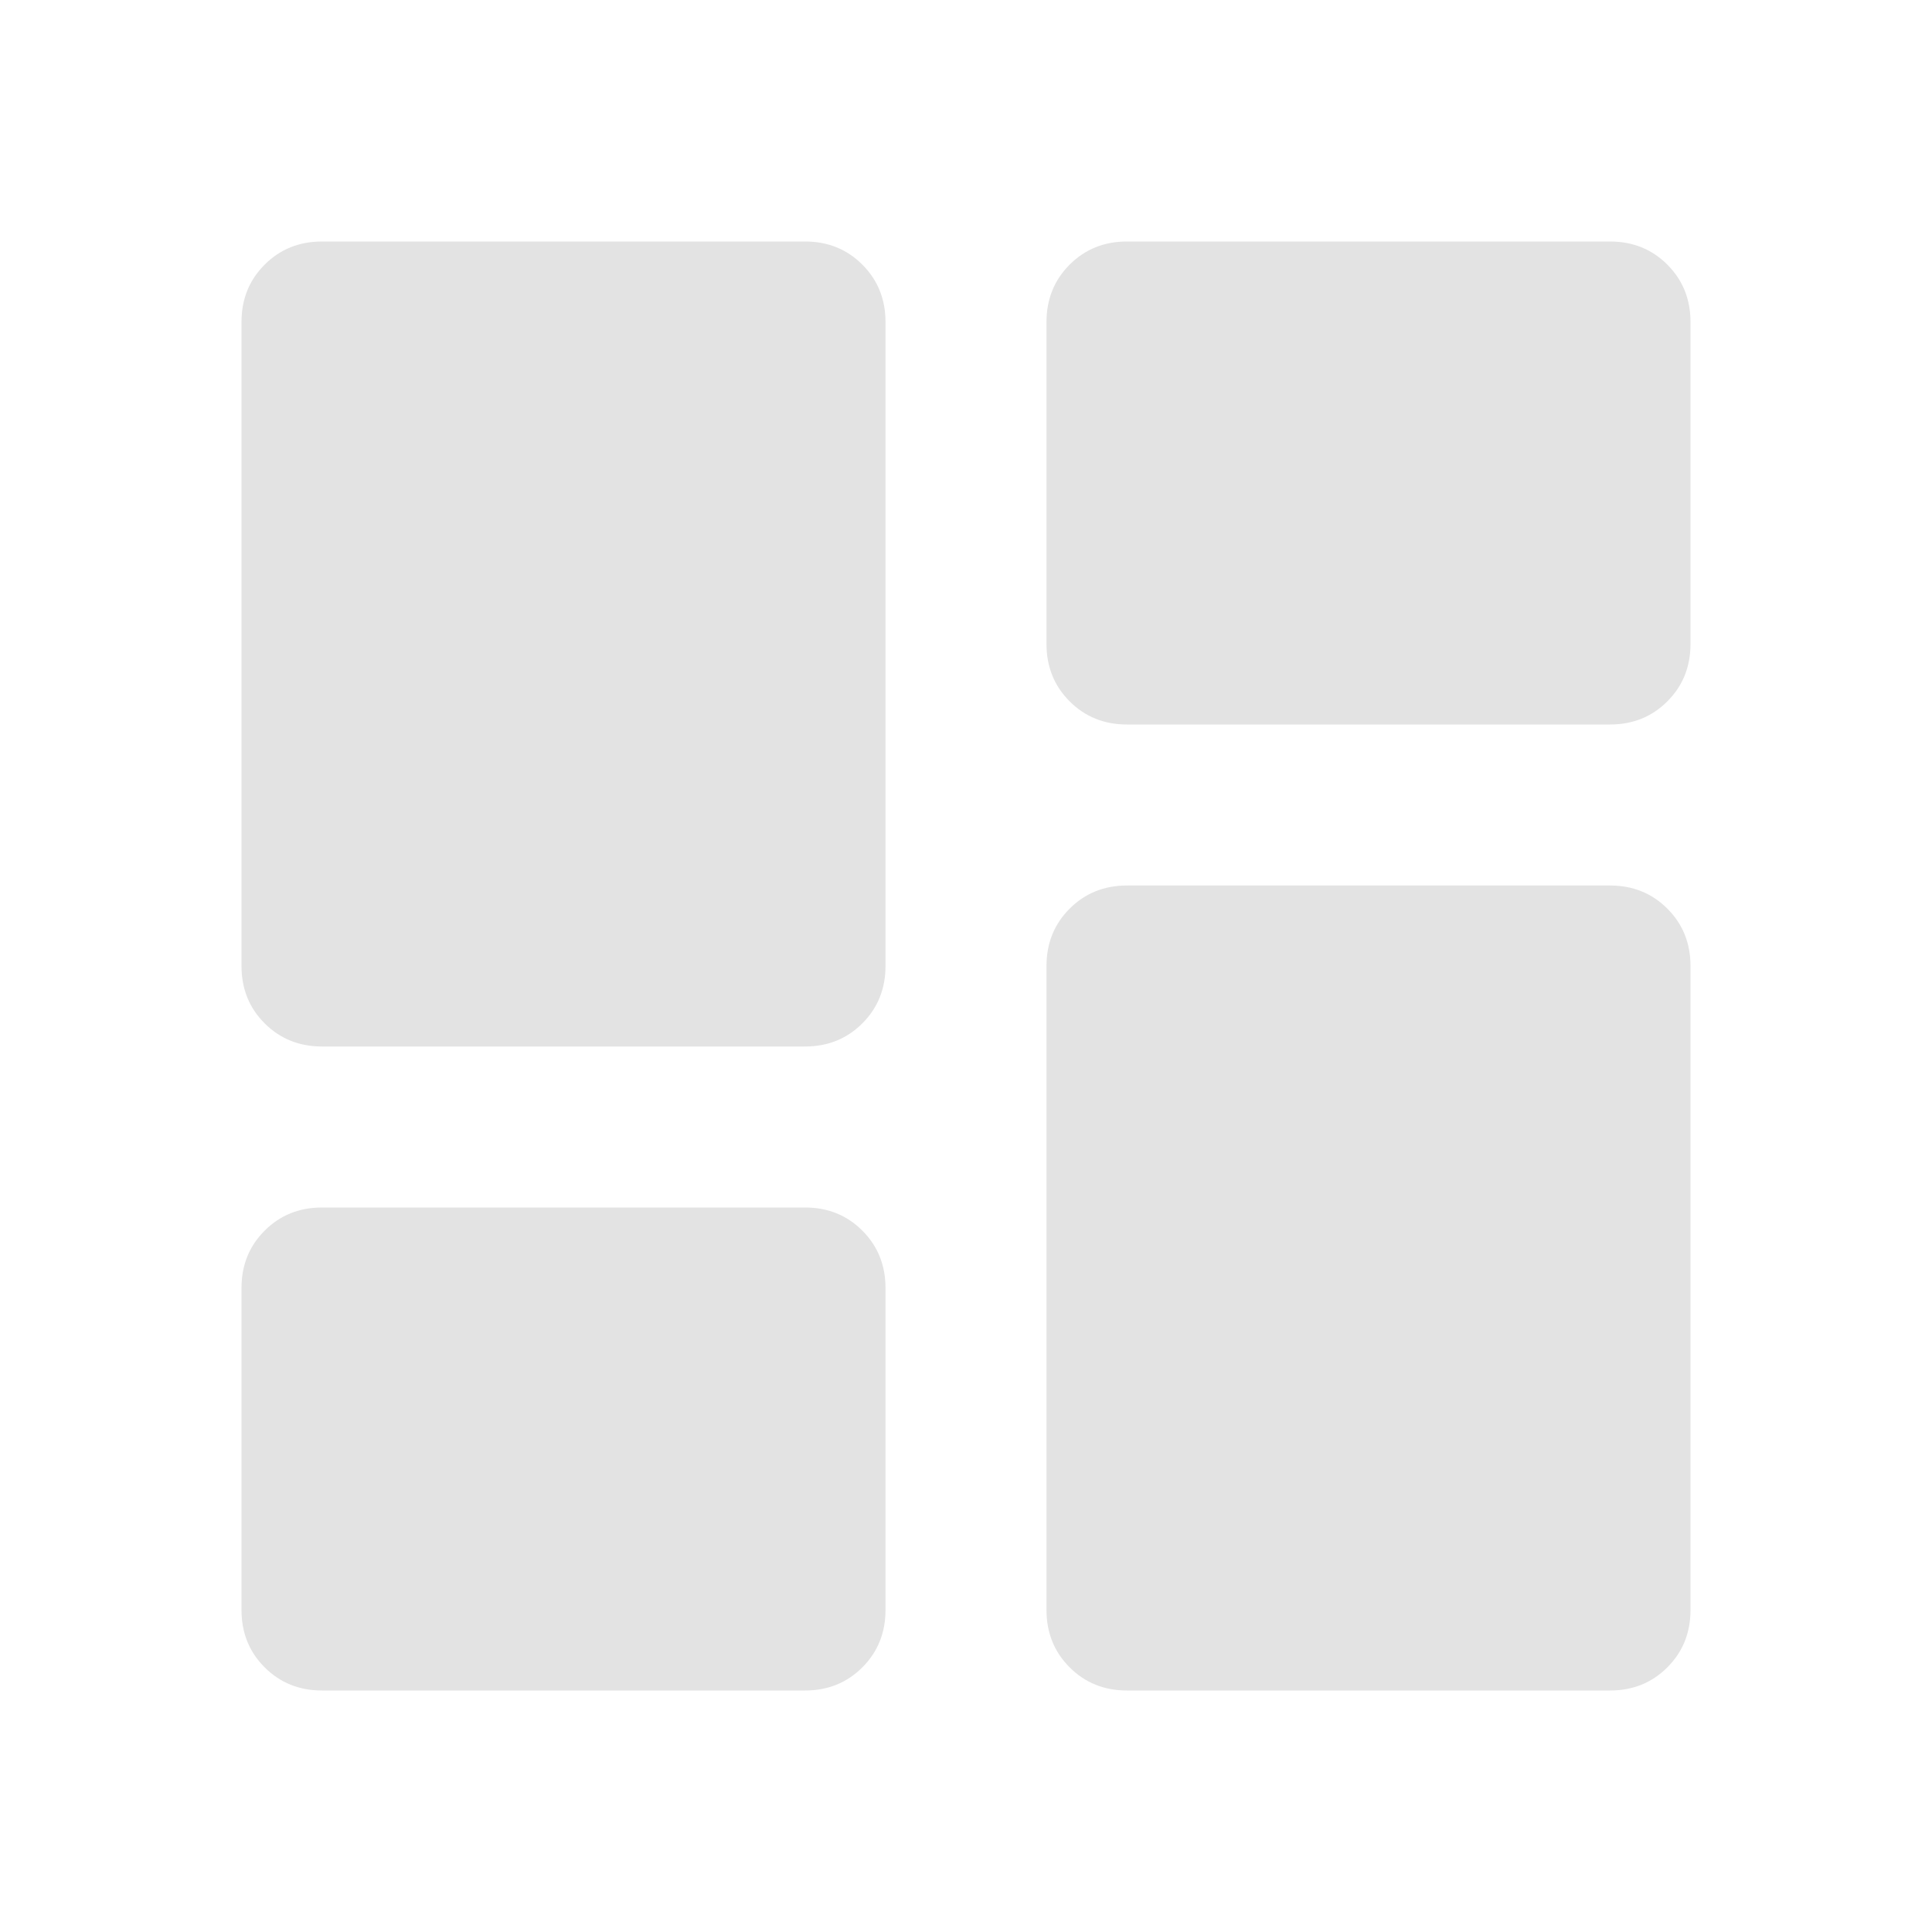
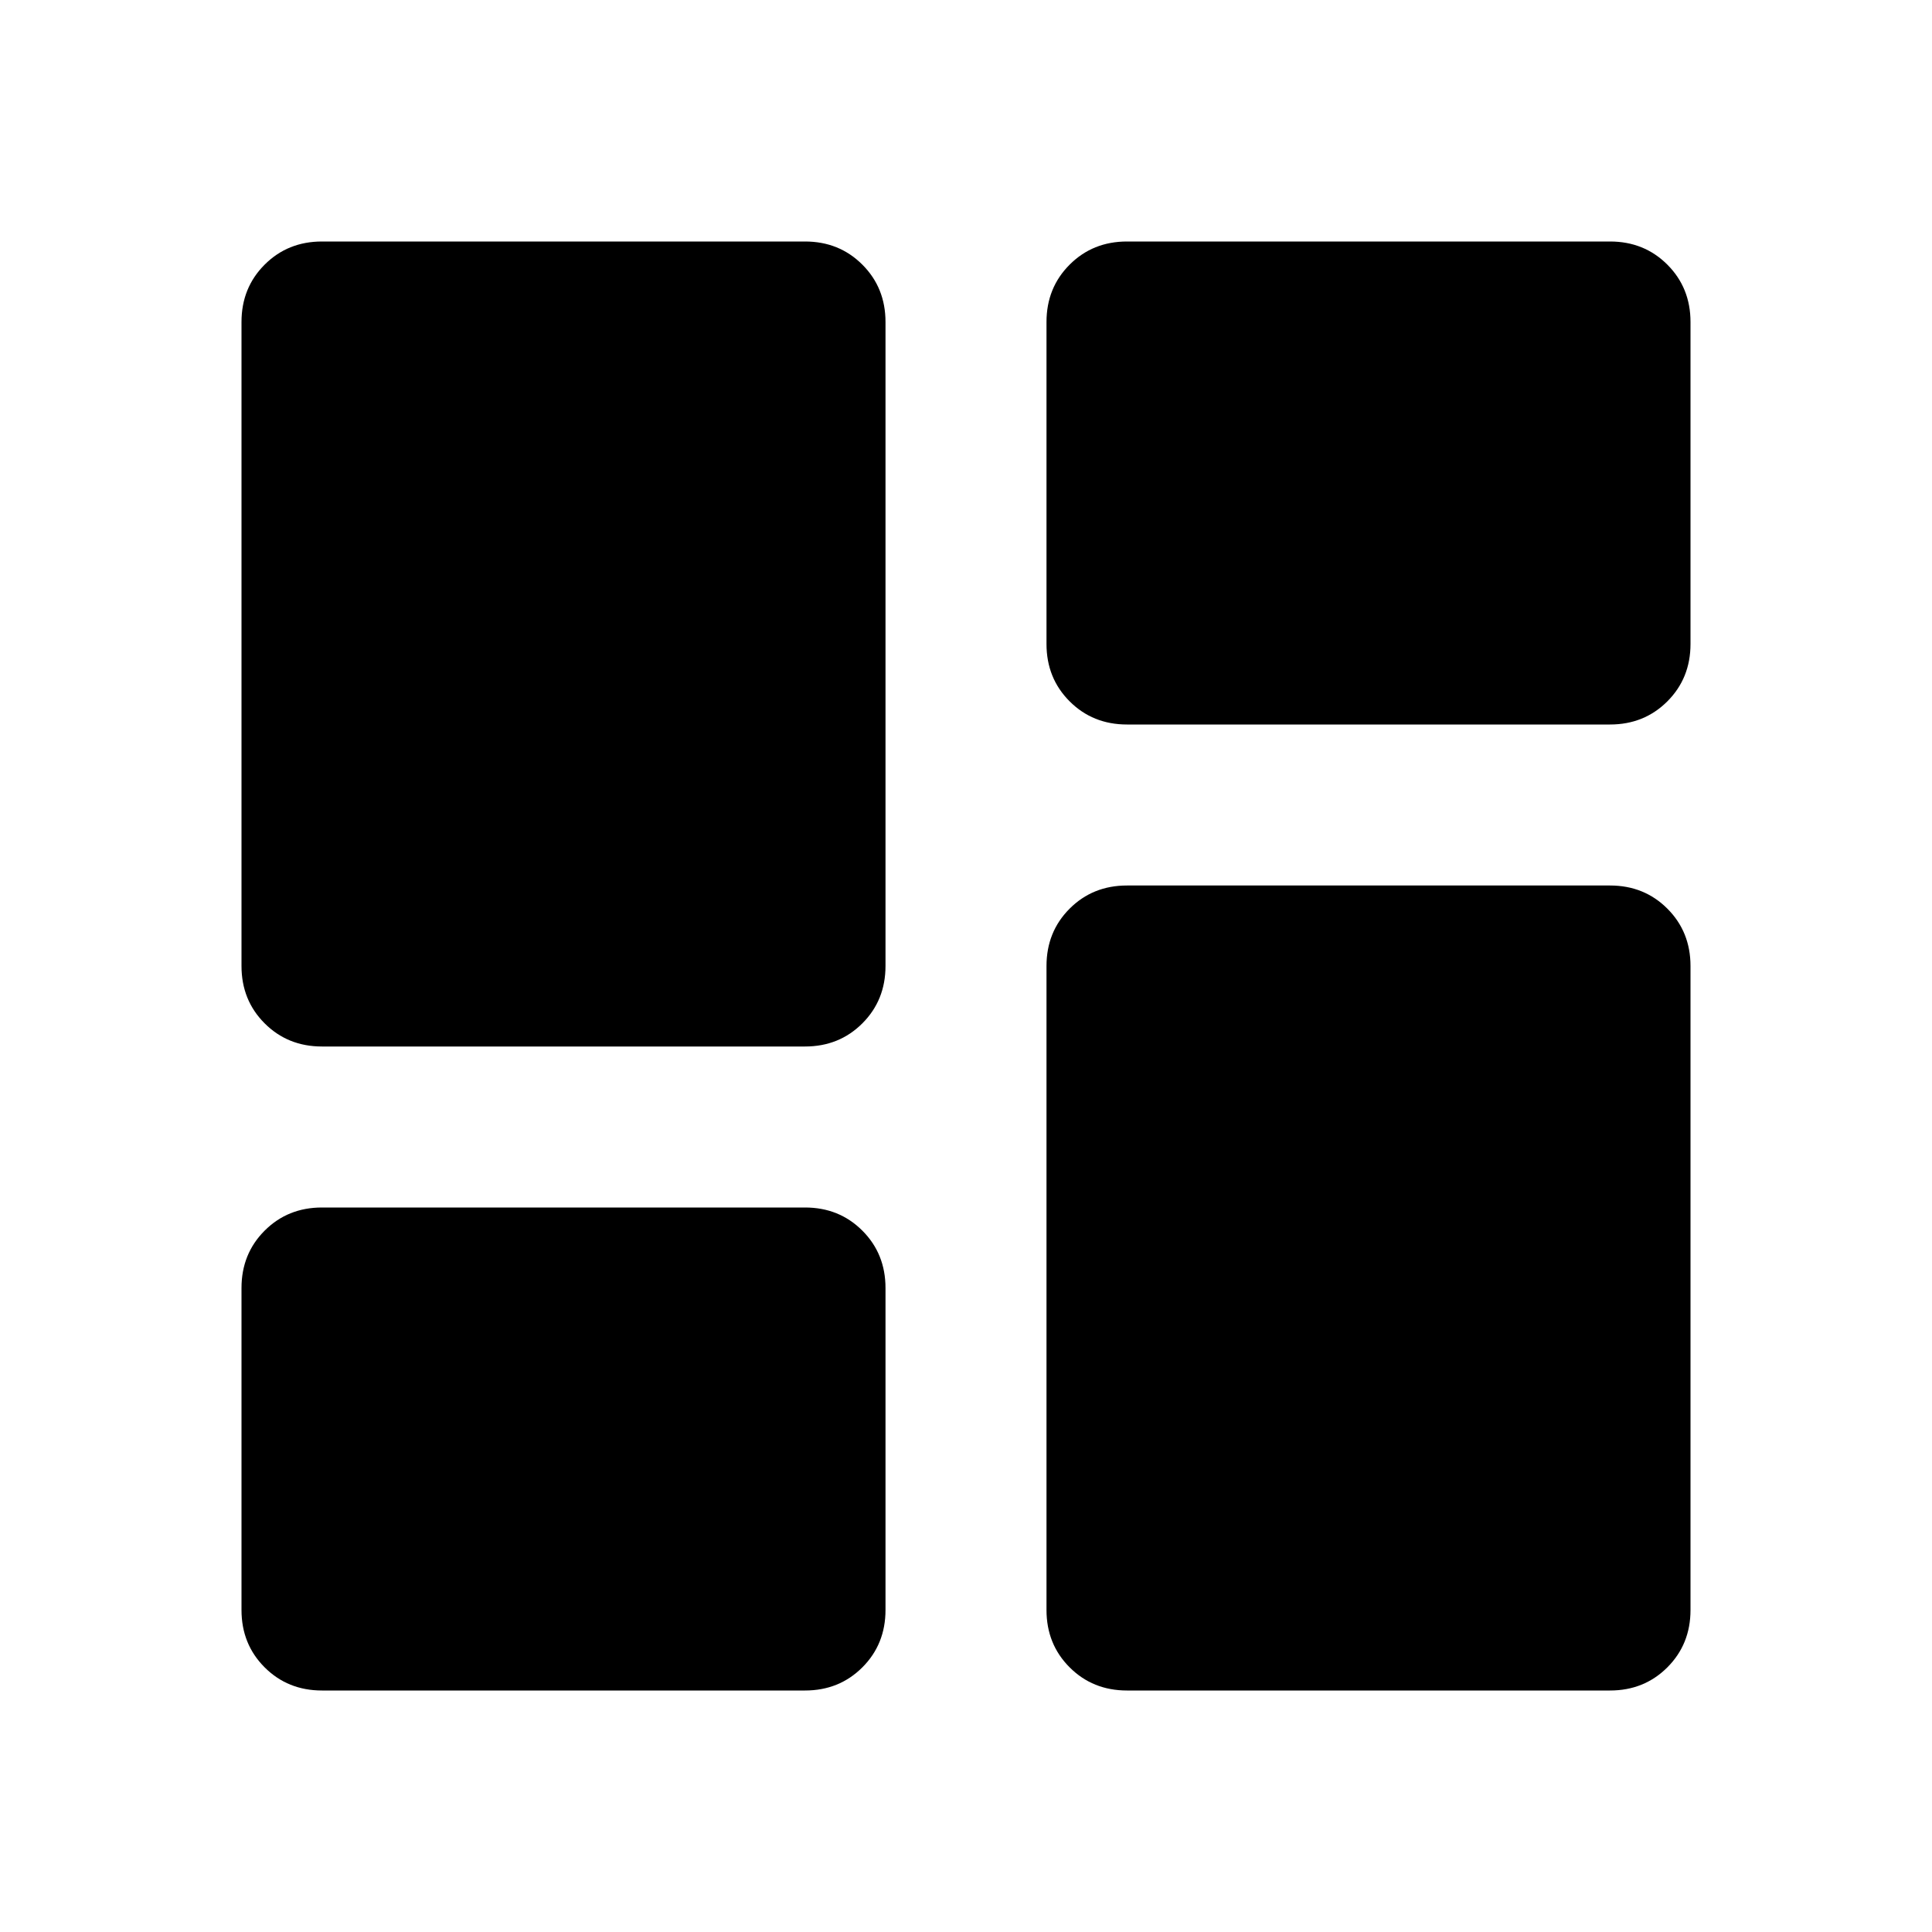
- <svg xmlns="http://www.w3.org/2000/svg" height="24px" viewBox="0 -960 960 960" width="24px" fill="#e3e3e3">
+ <svg xmlns="http://www.w3.org/2000/svg" height="24px" viewBox="0 -960 960 960" width="24px" fill="currentColor">
  <path d="M560-600q-17 0-28.5-11.5T520-640v-160q0-17 11.5-28.5T560-840h240q17 0 28.5 11.5T840-800v160q0 17-11.5 28.5T800-600H560ZM160-440q-17 0-28.5-11.5T120-480v-320q0-17 11.5-28.5T160-840h240q17 0 28.5 11.5T440-800v320q0 17-11.5 28.5T400-440H160Zm400 320q-17 0-28.5-11.5T520-160v-320q0-17 11.5-28.5T560-520h240q17 0 28.5 11.5T840-480v320q0 17-11.5 28.5T800-120H560Zm-400 0q-17 0-28.5-11.5T120-160v-160q0-17 11.5-28.5T160-360h240q17 0 28.5 11.5T440-320v160q0 17-11.5 28.5T400-120H160Z" />
</svg>
